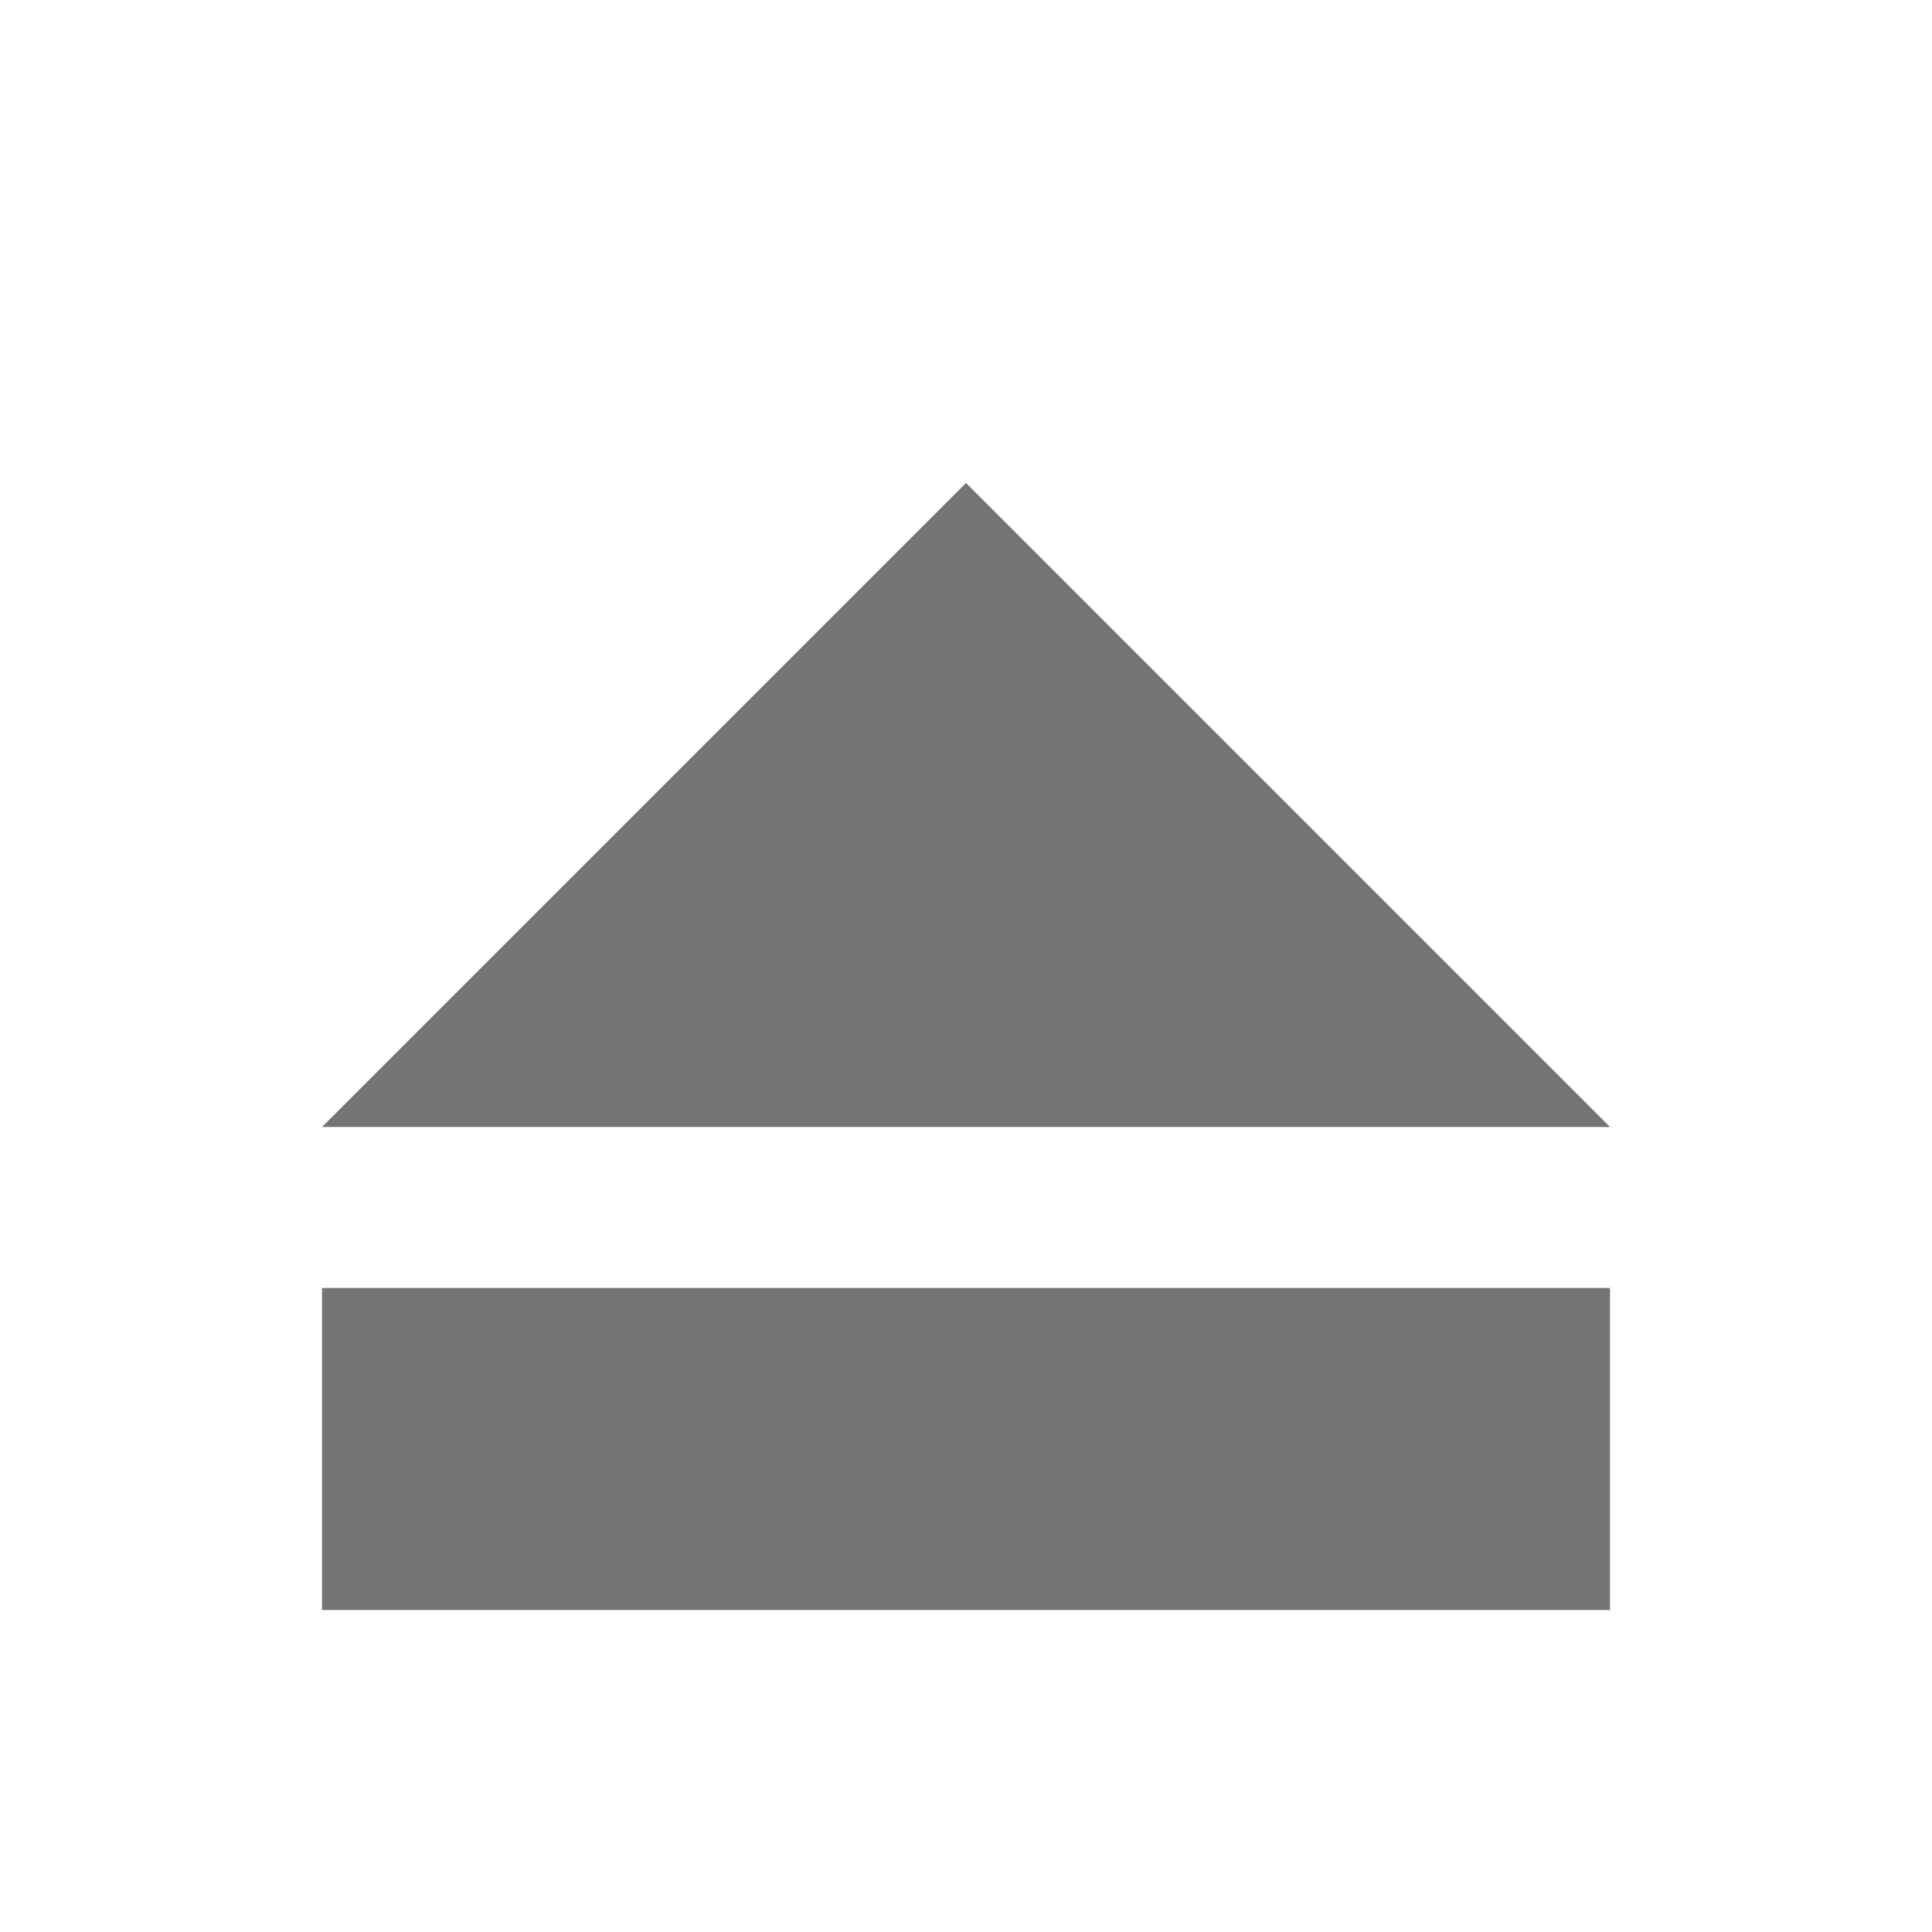
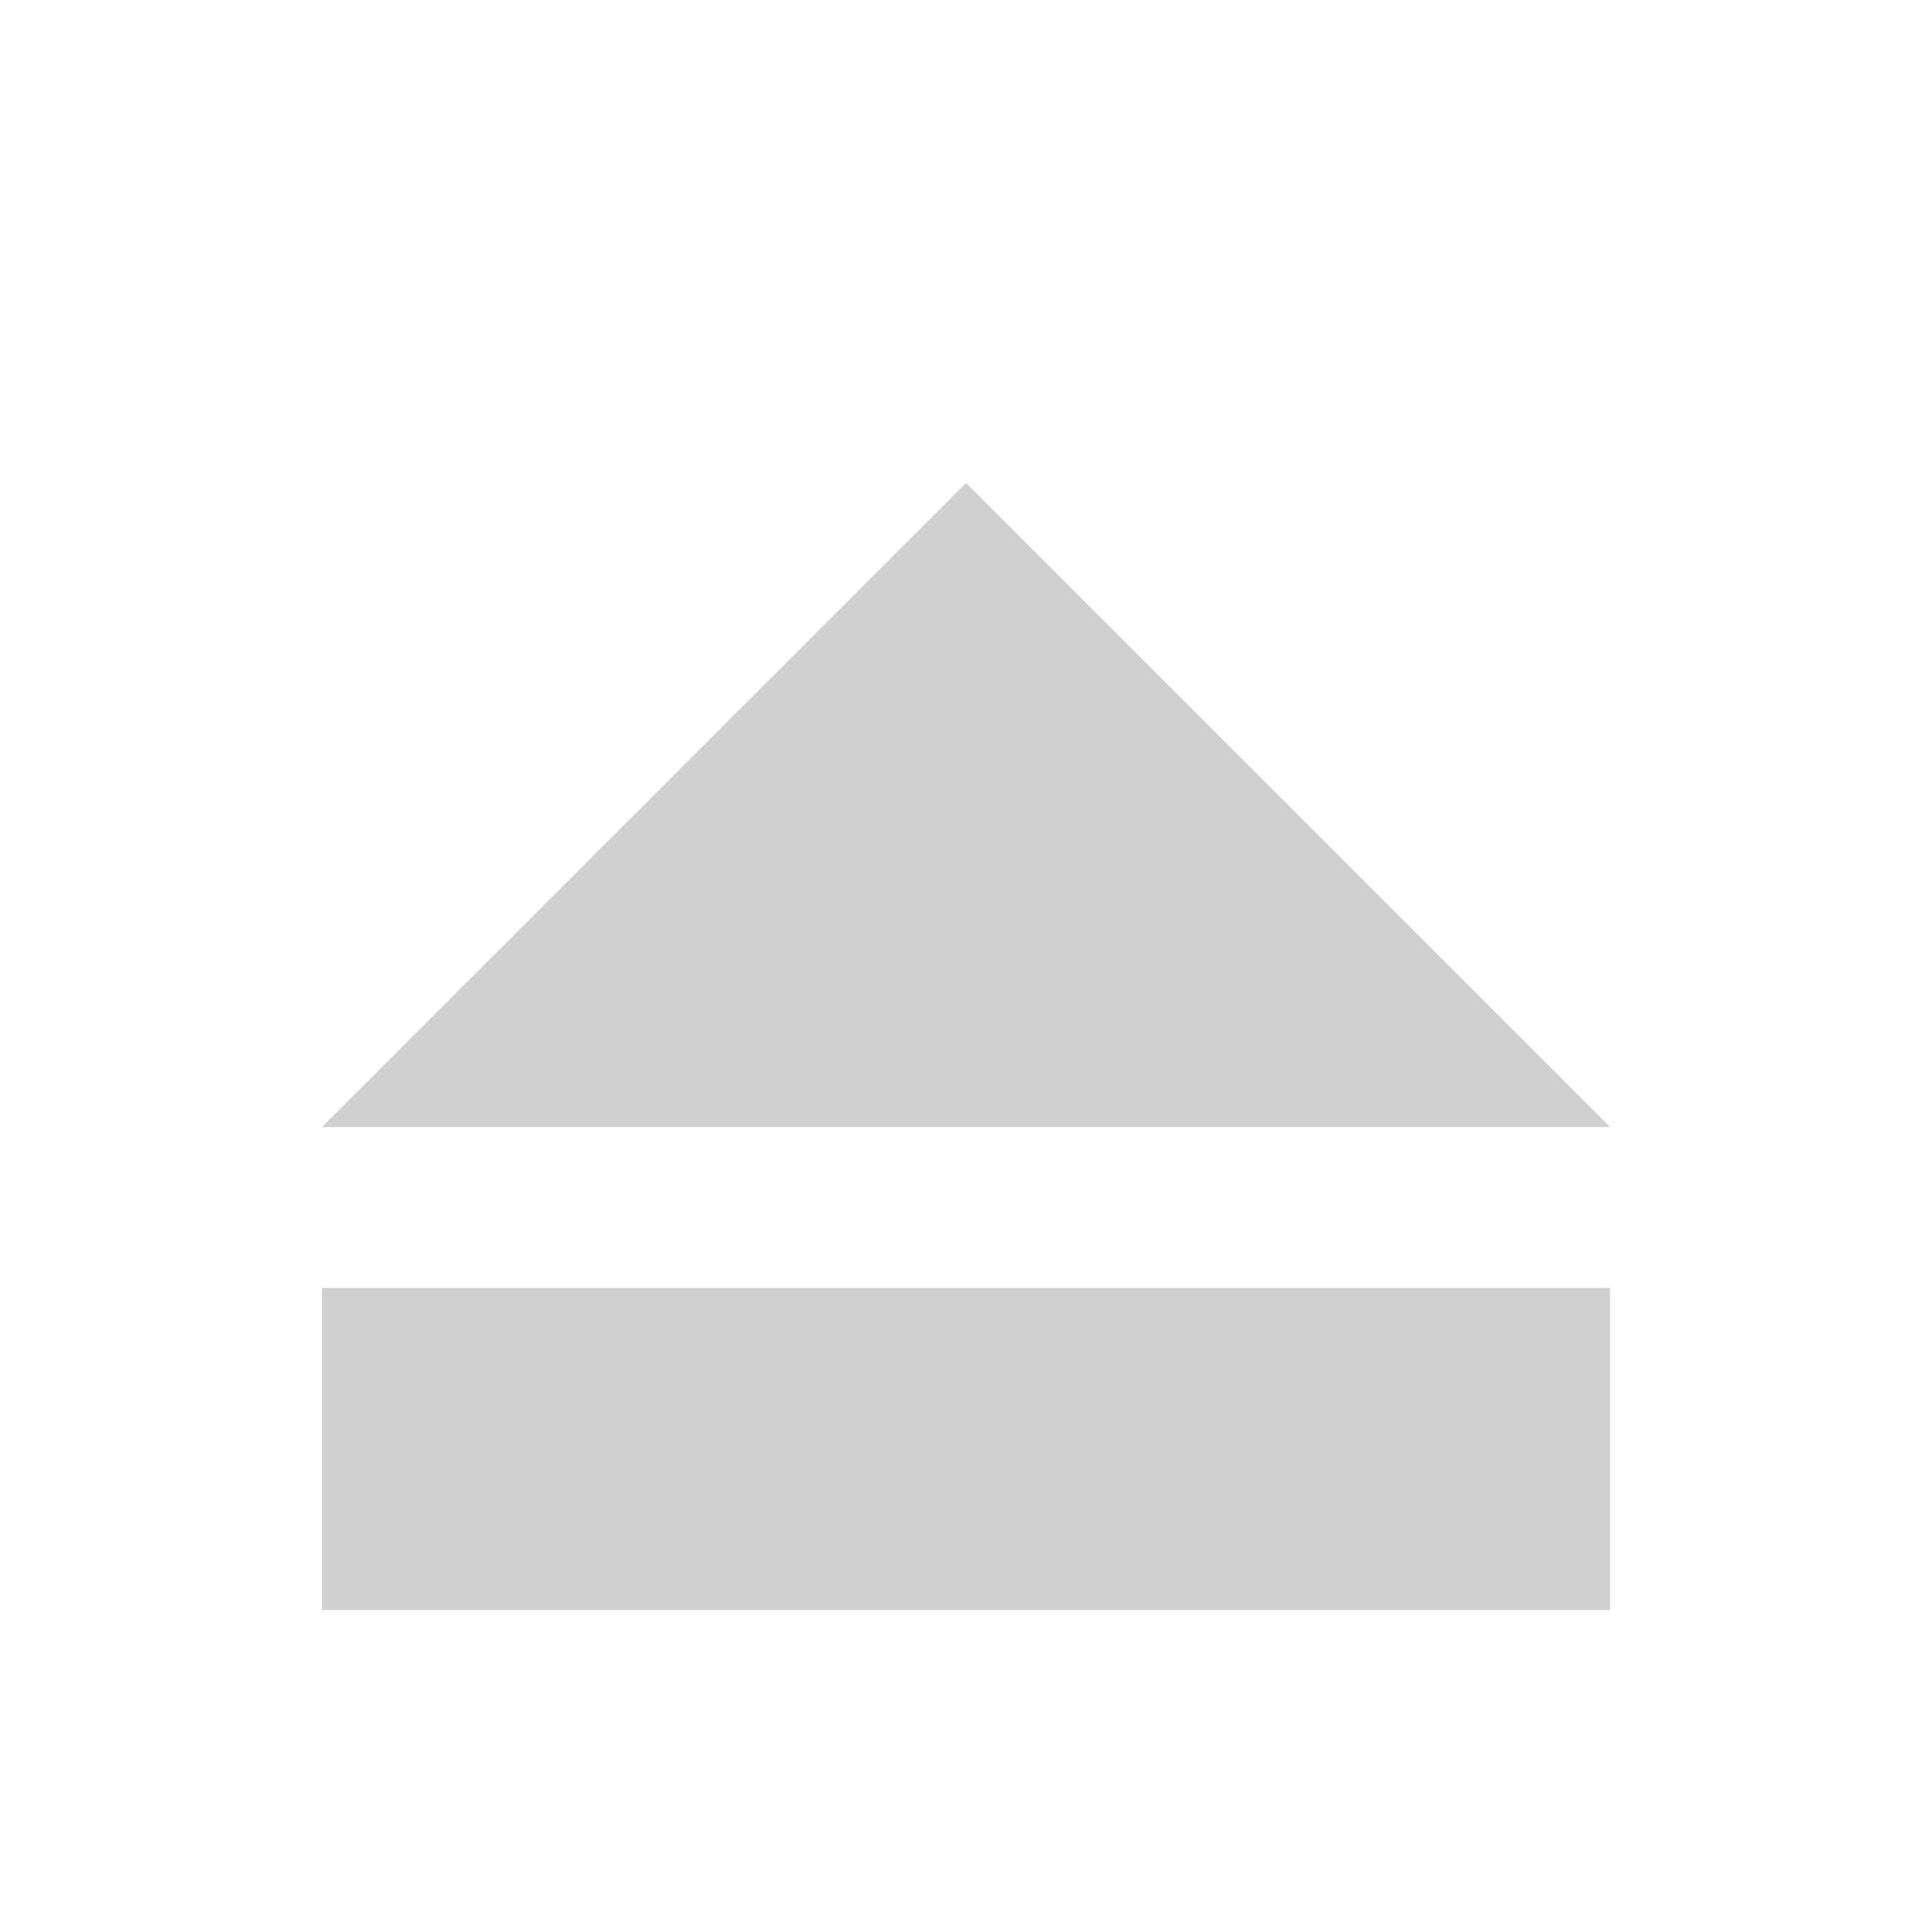
<svg xmlns="http://www.w3.org/2000/svg" width="48" height="48" viewBox="0 0 48 48" id="svg2" version="1.1">
  <defs id="defs8" />
  <g id="layer1" transform="translate(-384,-1004.362)" style="display:inline">
-     <rect style="color:#000000;display:inline;overflow:visible;visibility:visible;opacity:1;fill:#747474;fill-opacity:1;fill-rule:nonzero;stroke:none;stroke-width:3.543;stroke-linecap:round;stroke-linejoin:round;stroke-miterlimit:4;stroke-dasharray:14.173, 14.173;stroke-dashoffset:0;stroke-opacity:1;marker:none;enable-background:accumulate" id="rect7208" width="32" height="8" x="392" y="1036.362" />
-     <path style="display:inline;fill:#747474;fill-opacity:1;fill-rule:evenodd;stroke:none;stroke-width:1px;stroke-linecap:butt;stroke-linejoin:miter;stroke-opacity:1" d="m 408,1016.362 -16,16 h 32 z" id="path7210" />
+     <rect style="color:#000000;display:inline;overflow:visible;visibility:visible;opacity:1;fill:#D0D0D0;fill-opacity:1;fill-rule:nonzero;stroke:none;stroke-width:3.543;stroke-linecap:round;stroke-linejoin:round;stroke-miterlimit:4;stroke-dasharray:14.173, 14.173;stroke-dashoffset:0;stroke-opacity:1;marker:none;enable-background:accumulate" id="rect7208" width="32" height="8" x="392" y="1036.362" />
+     <path style="display:inline;fill:#D0D0D0;fill-opacity:1;fill-rule:evenodd;stroke:none;stroke-width:1px;stroke-linecap:butt;stroke-linejoin:miter;stroke-opacity:1" d="m 408,1016.362 -16,16 h 32 z" id="path7210" />
  </g>
</svg>
